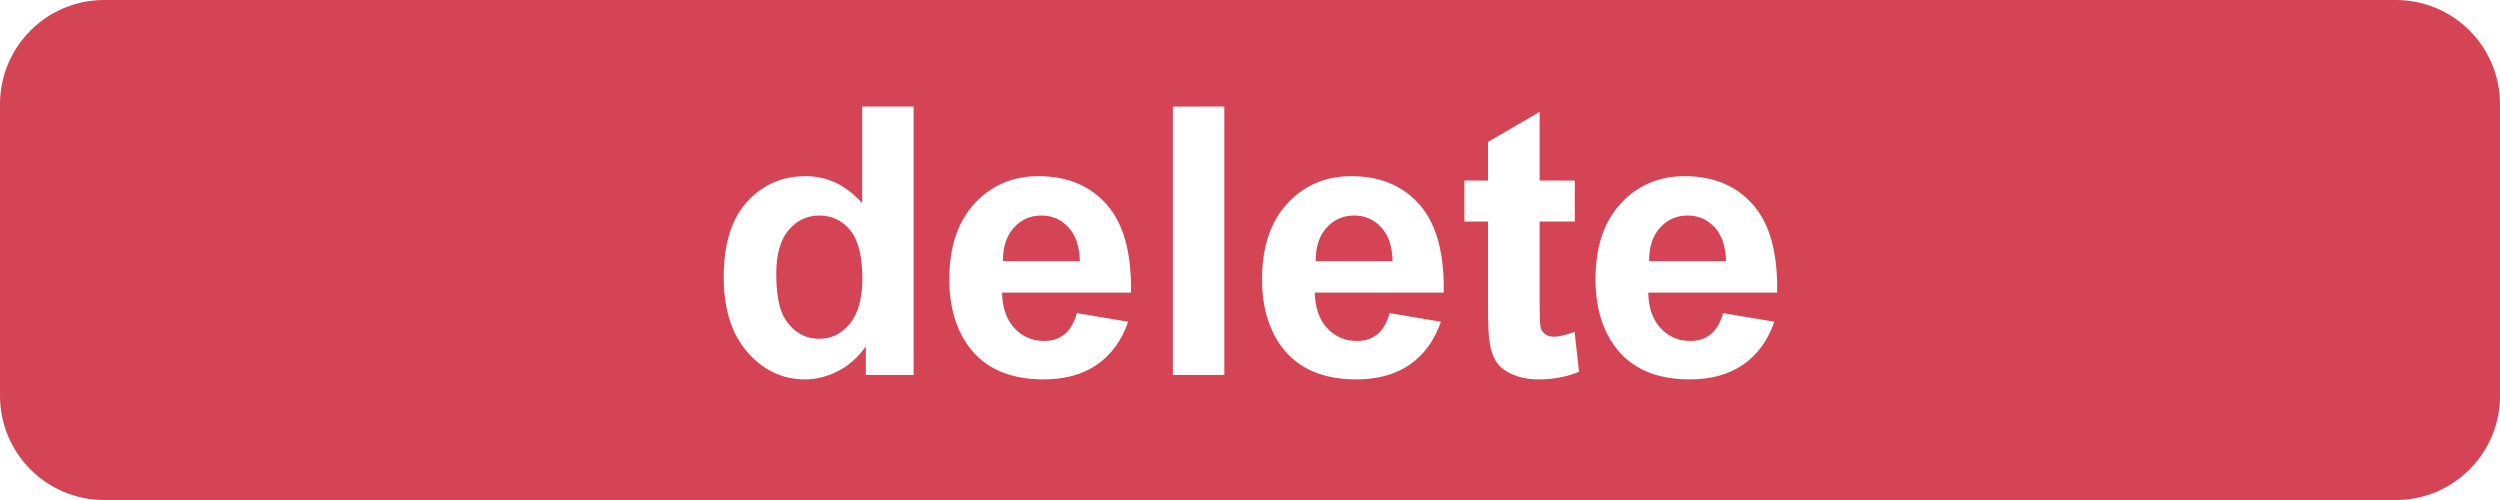
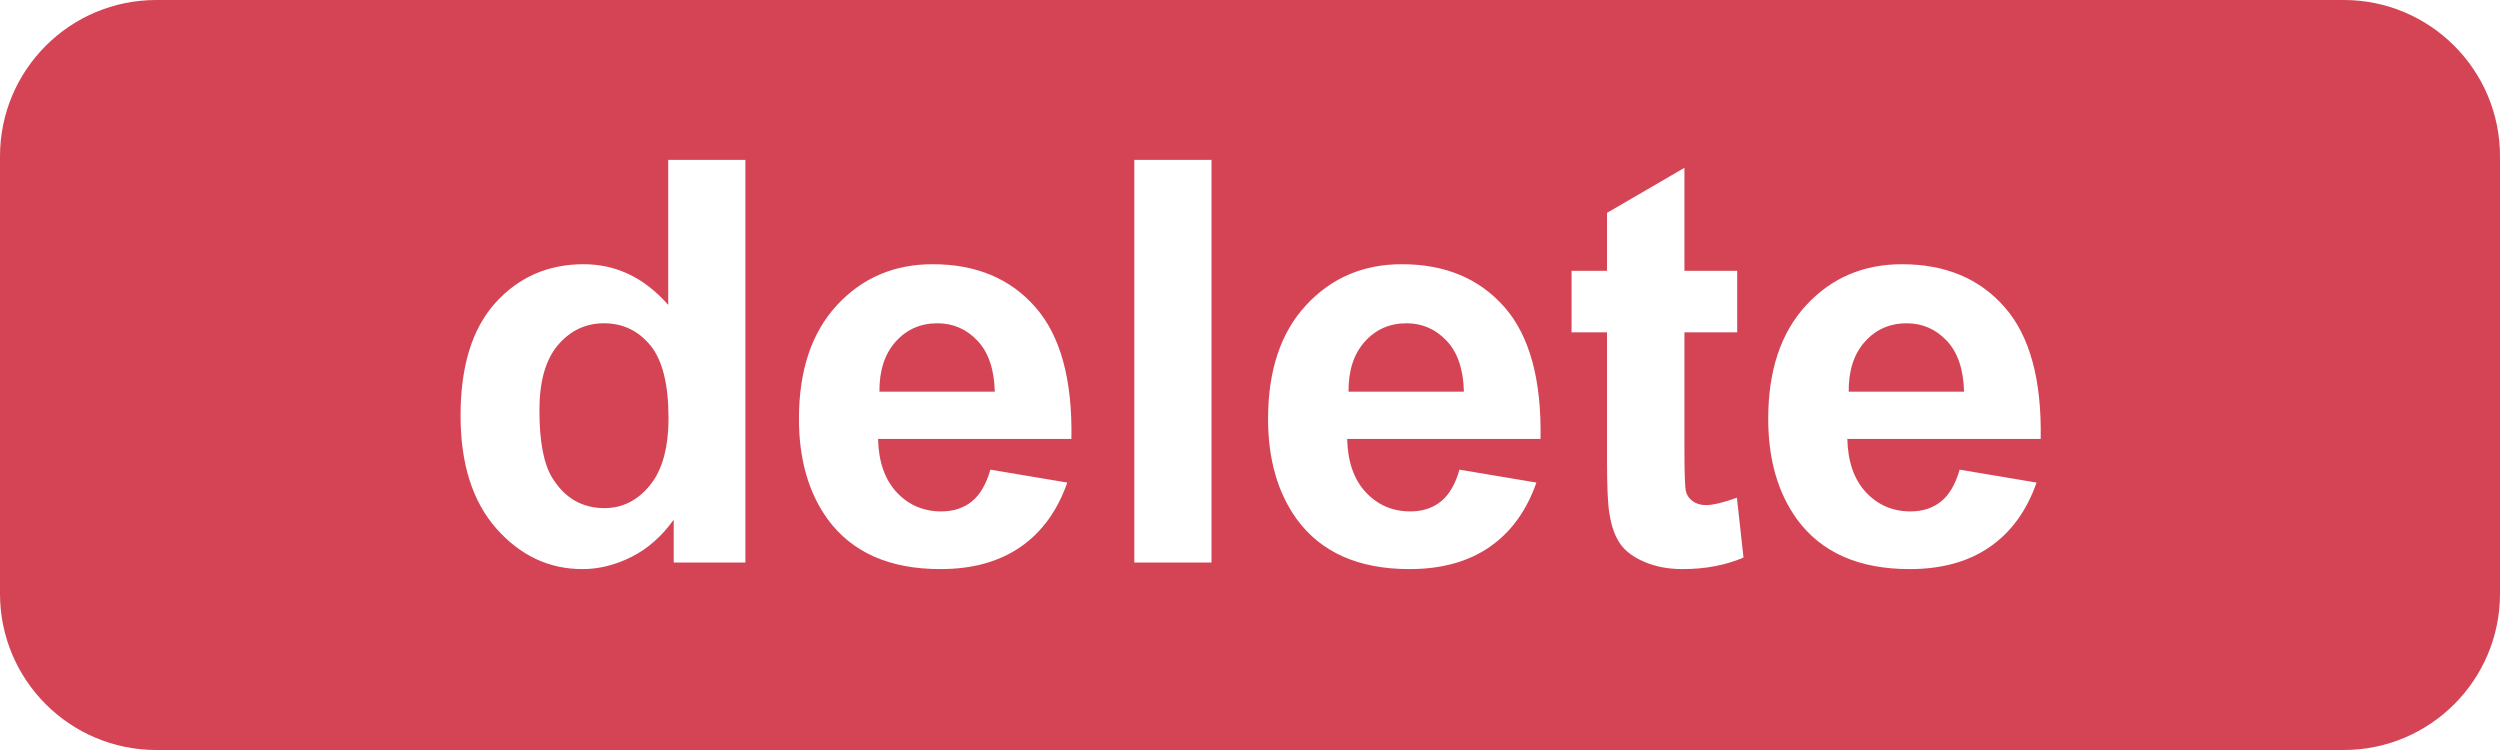
- <svg width="120px" height="24px" viewBox="0 0 120 24">
-   <g fill="#D44455" stroke="none" stroke-width="1" fill-rule="evenodd">
-     <path d="M115,0 C117.761,-5.07265313e-16 120,2.239 120,5 L120,19 C120,21.761 117.761,24 115,24 L5,24 C2.239,24 3.38176876e-16,21.761 0,19 L0,5 C-3.38176876e-16,2.239 2.239,2.28362215e-15 5,0 L115,0 Z M43.853,5.115 L41.383,5.115 L41.383,9.756 C40.621,8.889 39.719,8.455 38.676,8.455 C37.539,8.455 36.599,8.867 35.854,9.69 C35.11,10.513 34.738,11.716 34.738,13.298 C34.738,14.845 35.121,16.05 35.885,16.915 C36.65,17.779 37.568,18.211 38.641,18.211 C39.168,18.211 39.691,18.081 40.209,17.82 C40.728,17.559 41.178,17.162 41.559,16.629 L41.559,16.629 L41.559,18 L43.853,18 L43.853,5.115 Z M49.847,8.455 C48.61,8.455 47.588,8.893 46.779,9.769 C45.971,10.645 45.566,11.856 45.566,13.403 C45.566,14.698 45.874,15.771 46.489,16.62 C47.269,17.681 48.47,18.211 50.093,18.211 C51.118,18.211 51.972,17.975 52.655,17.503 C53.337,17.032 53.837,16.345 54.153,15.442 L54.153,15.442 L51.692,15.029 C51.558,15.498 51.358,15.838 51.095,16.049 C50.831,16.26 50.506,16.365 50.119,16.365 C49.551,16.365 49.076,16.162 48.695,15.754 C48.314,15.347 48.115,14.777 48.098,14.045 L48.098,14.045 L54.285,14.045 C54.32,12.152 53.937,10.748 53.134,9.831 C52.331,8.914 51.235,8.455 49.847,8.455 Z M64.858,8.455 C63.622,8.455 62.6,8.893 61.791,9.769 C60.982,10.645 60.578,11.856 60.578,13.403 C60.578,14.698 60.886,15.771 61.501,16.62 C62.28,17.681 63.481,18.211 65.104,18.211 C66.13,18.211 66.984,17.975 67.667,17.503 C68.349,17.032 68.849,16.345 69.165,15.442 L69.165,15.442 L66.704,15.029 C66.569,15.498 66.37,15.838 66.106,16.049 C65.843,16.26 65.518,16.365 65.131,16.365 C64.562,16.365 64.088,16.162 63.707,15.754 C63.326,15.347 63.127,14.777 63.109,14.045 L63.109,14.045 L69.297,14.045 C69.332,12.152 68.948,10.748 68.146,9.831 C67.343,8.914 66.247,8.455 64.858,8.455 Z M73.902,5.37 L71.424,6.812 L71.424,8.666 L70.29,8.666 L70.29,10.635 L71.424,10.635 L71.424,14.704 C71.424,15.577 71.45,16.157 71.503,16.444 C71.567,16.849 71.683,17.169 71.85,17.407 C72.017,17.644 72.279,17.837 72.637,17.987 C72.994,18.136 73.396,18.211 73.841,18.211 C74.567,18.211 75.218,18.088 75.792,17.842 L75.792,17.842 L75.581,15.926 C75.147,16.084 74.816,16.163 74.588,16.163 C74.424,16.163 74.285,16.122 74.17,16.04 C74.056,15.958 73.983,15.854 73.951,15.728 C73.918,15.602 73.902,15.158 73.902,14.396 L73.902,10.635 L75.59,10.635 L75.59,8.666 L73.902,8.666 L73.902,5.37 Z M80.863,8.455 C79.627,8.455 78.604,8.893 77.796,9.769 C76.987,10.645 76.583,11.856 76.583,13.403 C76.583,14.698 76.891,15.771 77.506,16.62 C78.285,17.681 79.486,18.211 81.109,18.211 C82.135,18.211 82.989,17.975 83.671,17.503 C84.354,17.032 84.854,16.345 85.17,15.442 L85.17,15.442 L82.709,15.029 C82.574,15.498 82.375,15.838 82.111,16.049 C81.848,16.26 81.522,16.365 81.136,16.365 C80.567,16.365 80.093,16.162 79.712,15.754 C79.331,15.347 79.132,14.777 79.114,14.045 L79.114,14.045 L85.302,14.045 C85.337,12.152 84.953,10.748 84.15,9.831 C83.348,8.914 82.252,8.455 80.863,8.455 Z M58.768,5.115 L56.298,5.115 L56.298,18 L58.768,18 L58.768,5.115 Z M39.326,10.345 C39.93,10.345 40.425,10.581 40.812,11.052 C41.198,11.524 41.392,12.296 41.392,13.368 C41.392,14.329 41.192,15.051 40.794,15.535 C40.396,16.018 39.912,16.26 39.344,16.26 C38.629,16.26 38.072,15.938 37.674,15.293 C37.398,14.848 37.261,14.127 37.261,13.131 C37.261,12.205 37.458,11.509 37.854,11.043 C38.25,10.578 38.74,10.345 39.326,10.345 Z M49.996,10.345 C50.5,10.345 50.928,10.531 51.279,10.903 C51.631,11.275 51.815,11.818 51.833,12.533 L51.833,12.533 L48.142,12.533 C48.136,11.859 48.309,11.326 48.66,10.934 C49.012,10.541 49.457,10.345 49.996,10.345 Z M65.008,10.345 C65.512,10.345 65.939,10.531 66.291,10.903 C66.643,11.275 66.827,11.818 66.845,12.533 L66.845,12.533 L63.153,12.533 C63.147,11.859 63.32,11.326 63.672,10.934 C64.023,10.541 64.469,10.345 65.008,10.345 Z M81.013,10.345 C81.517,10.345 81.944,10.531 82.296,10.903 C82.647,11.275 82.832,11.818 82.85,12.533 L82.85,12.533 L79.158,12.533 C79.152,11.859 79.325,11.326 79.677,10.934 C80.028,10.541 80.474,10.345 81.013,10.345 Z" />
+ <svg width="80px" height="24px" viewBox="0 0 80 24">
+   <g stroke="none" stroke-width="1" fill="#D44455" fill-rule="evenodd">
+     <path d="M75,0 C77.761,-5.07265313e-16 80,2.239 80,5 L80,19 C80,21.761 77.761,24 75,24 L5,24 C2.239,24 3.38176876e-16,21.761 0,19 L0,5 C-3.38176876e-16,2.239 2.239,1.39544373e-15 5,0 L75,0 Z M23.853,5.115 L21.383,5.115 L21.383,9.756 C20.621,8.889 19.719,8.455 18.676,8.455 C17.539,8.455 16.599,8.867 15.854,9.69 C15.11,10.513 14.738,11.716 14.738,13.298 C14.738,14.845 15.121,16.05 15.885,16.915 C16.65,17.779 17.568,18.211 18.641,18.211 C19.168,18.211 19.691,18.081 20.209,17.82 C20.728,17.559 21.178,17.162 21.559,16.629 L21.559,16.629 L21.559,18 L23.853,18 L23.853,5.115 Z M29.847,8.455 C28.61,8.455 27.588,8.893 26.779,9.769 C25.971,10.645 25.566,11.856 25.566,13.403 C25.566,14.698 25.874,15.771 26.489,16.62 C27.269,17.681 28.47,18.211 30.093,18.211 C31.118,18.211 31.972,17.975 32.655,17.503 C33.337,17.032 33.837,16.345 34.153,15.442 L34.153,15.442 L31.692,15.029 C31.558,15.498 31.358,15.838 31.095,16.049 C30.831,16.26 30.506,16.365 30.119,16.365 C29.551,16.365 29.076,16.162 28.695,15.754 C28.314,15.347 28.115,14.777 28.098,14.045 L28.098,14.045 L34.285,14.045 C34.32,12.152 33.937,10.748 33.134,9.831 C32.331,8.914 31.235,8.455 29.847,8.455 Z M44.858,8.455 C43.622,8.455 42.6,8.893 41.791,9.769 C40.982,10.645 40.578,11.856 40.578,13.403 C40.578,14.698 40.886,15.771 41.501,16.62 C42.28,17.681 43.481,18.211 45.104,18.211 C46.13,18.211 46.984,17.975 47.667,17.503 C48.349,17.032 48.849,16.345 49.165,15.442 L49.165,15.442 L46.704,15.029 C46.569,15.498 46.37,15.838 46.106,16.049 C45.843,16.26 45.518,16.365 45.131,16.365 C44.562,16.365 44.088,16.162 43.707,15.754 C43.326,15.347 43.127,14.777 43.109,14.045 L43.109,14.045 L49.297,14.045 C49.332,12.152 48.948,10.748 48.146,9.831 C47.343,8.914 46.247,8.455 44.858,8.455 Z M53.902,5.37 L51.424,6.812 L51.424,8.666 L50.29,8.666 L50.29,10.635 L51.424,10.635 L51.424,14.704 C51.424,15.577 51.45,16.157 51.503,16.444 C51.567,16.849 51.683,17.169 51.85,17.407 C52.017,17.644 52.279,17.837 52.637,17.987 C52.994,18.136 53.396,18.211 53.841,18.211 C54.567,18.211 55.218,18.088 55.792,17.842 L55.792,17.842 L55.581,15.926 C55.147,16.084 54.816,16.163 54.588,16.163 C54.424,16.163 54.285,16.122 54.17,16.04 C54.056,15.958 53.983,15.854 53.951,15.728 C53.918,15.602 53.902,15.158 53.902,14.396 L53.902,10.635 L55.59,10.635 L55.59,8.666 L53.902,8.666 L53.902,5.37 Z M60.863,8.455 C59.627,8.455 58.604,8.893 57.796,9.769 C56.987,10.645 56.583,11.856 56.583,13.403 C56.583,14.698 56.891,15.771 57.506,16.62 C58.285,17.681 59.486,18.211 61.109,18.211 C62.135,18.211 62.989,17.975 63.671,17.503 C64.354,17.032 64.854,16.345 65.17,15.442 L65.17,15.442 L62.709,15.029 C62.574,15.498 62.375,15.838 62.111,16.049 C61.848,16.26 61.522,16.365 61.136,16.365 C60.567,16.365 60.093,16.162 59.712,15.754 C59.331,15.347 59.132,14.777 59.114,14.045 L59.114,14.045 L65.302,14.045 C65.337,12.152 64.953,10.748 64.15,9.831 C63.348,8.914 62.252,8.455 60.863,8.455 Z M38.768,5.115 L36.298,5.115 L36.298,18 L38.768,18 L38.768,5.115 Z M19.326,10.345 C19.93,10.345 20.425,10.581 20.812,11.052 C21.198,11.524 21.392,12.296 21.392,13.368 C21.392,14.329 21.192,15.051 20.794,15.535 C20.396,16.018 19.912,16.26 19.344,16.26 C18.629,16.26 18.072,15.938 17.674,15.293 C17.398,14.848 17.261,14.127 17.261,13.131 C17.261,12.205 17.458,11.509 17.854,11.043 C18.25,10.578 18.74,10.345 19.326,10.345 Z M29.996,10.345 C30.5,10.345 30.928,10.531 31.279,10.903 C31.631,11.275 31.815,11.818 31.833,12.533 L31.833,12.533 L28.142,12.533 C28.136,11.859 28.309,11.326 28.66,10.934 C29.012,10.541 29.457,10.345 29.996,10.345 Z M45.008,10.345 C45.512,10.345 45.939,10.531 46.291,10.903 C46.643,11.275 46.827,11.818 46.845,12.533 L46.845,12.533 L43.153,12.533 C43.147,11.859 43.32,11.326 43.672,10.934 C44.023,10.541 44.469,10.345 45.008,10.345 Z M61.013,10.345 C61.517,10.345 61.944,10.531 62.296,10.903 C62.647,11.275 62.832,11.818 62.85,12.533 L62.85,12.533 L59.158,12.533 C59.152,11.859 59.325,11.326 59.677,10.934 C60.028,10.541 60.474,10.345 61.013,10.345 Z" />
  </g>
</svg>
